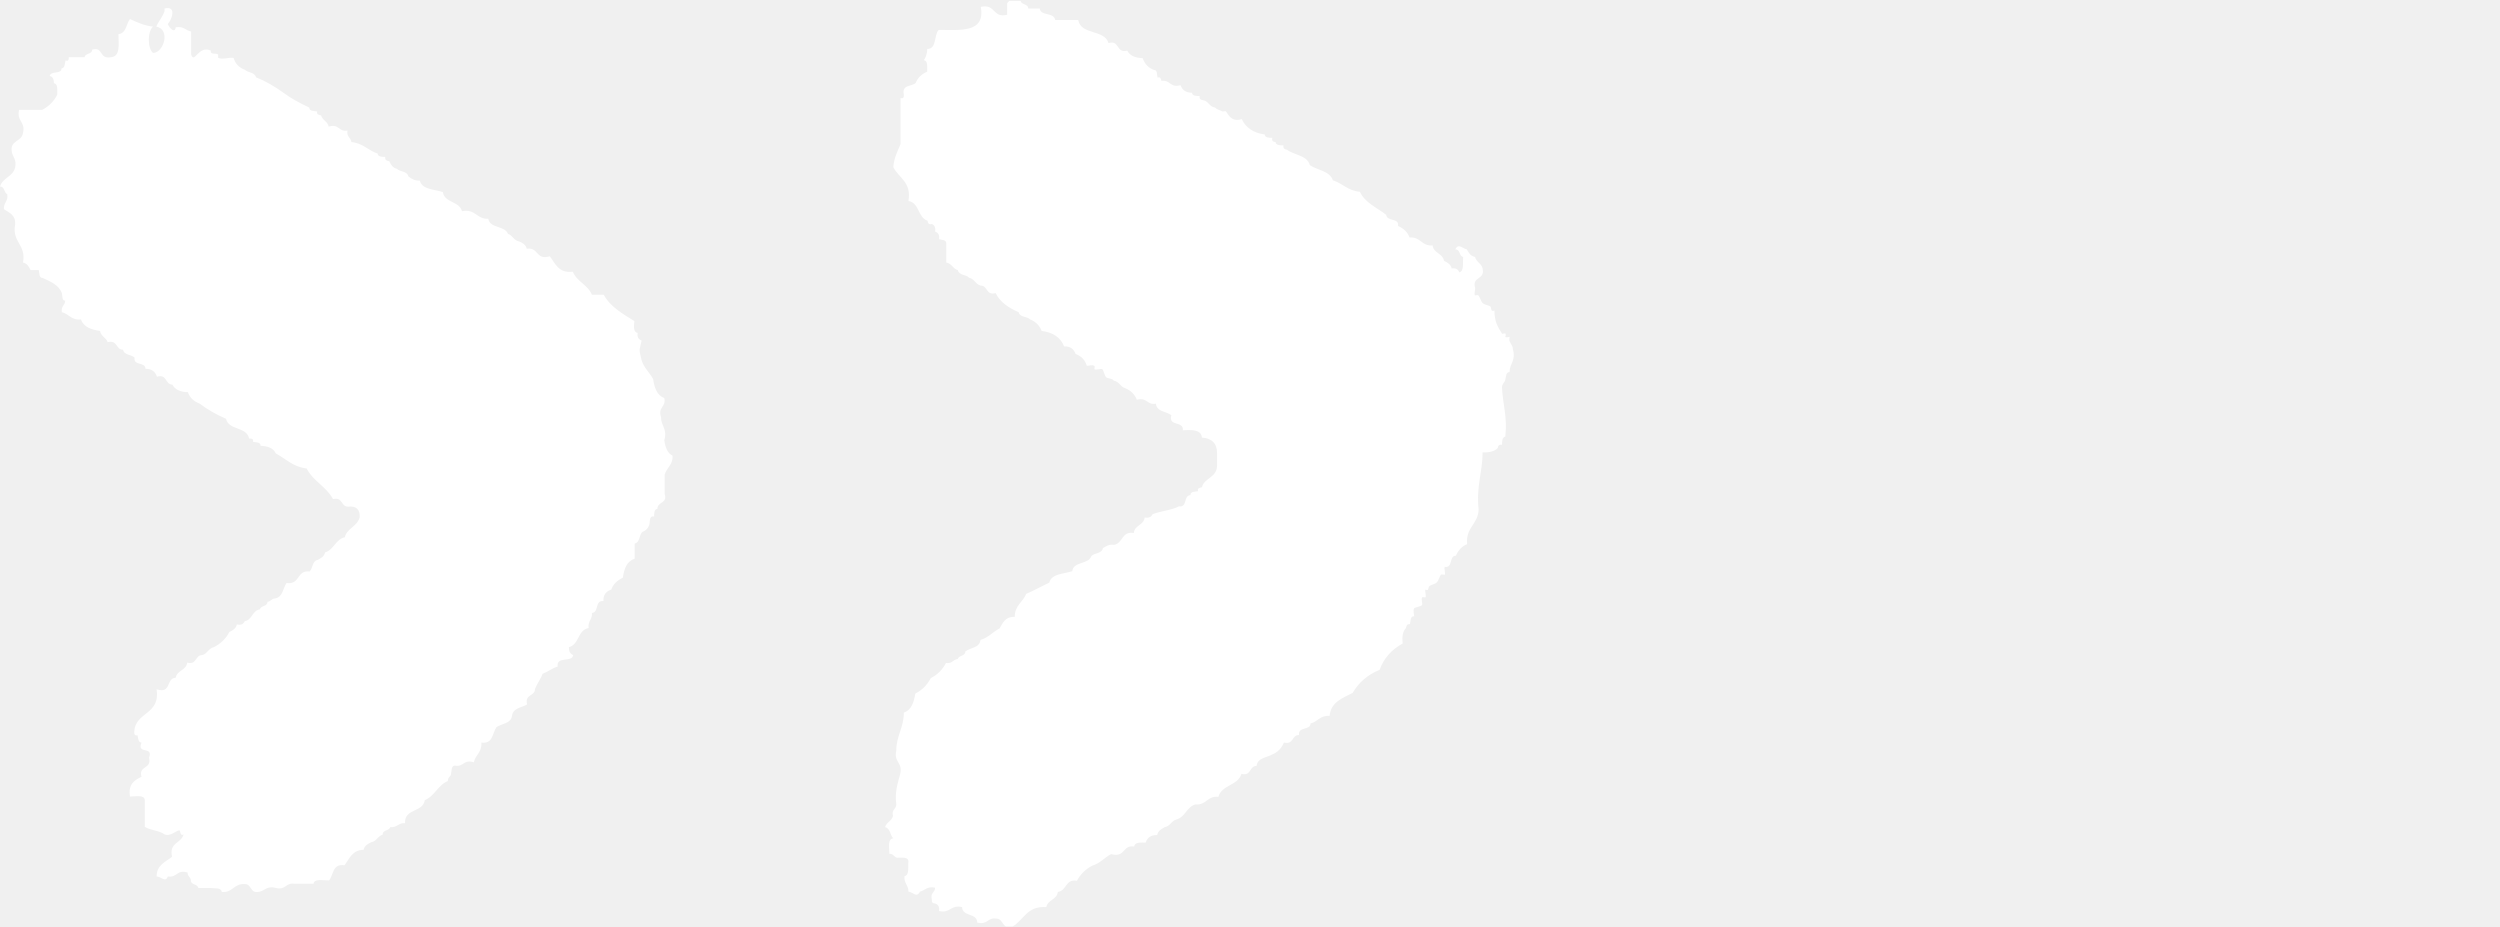
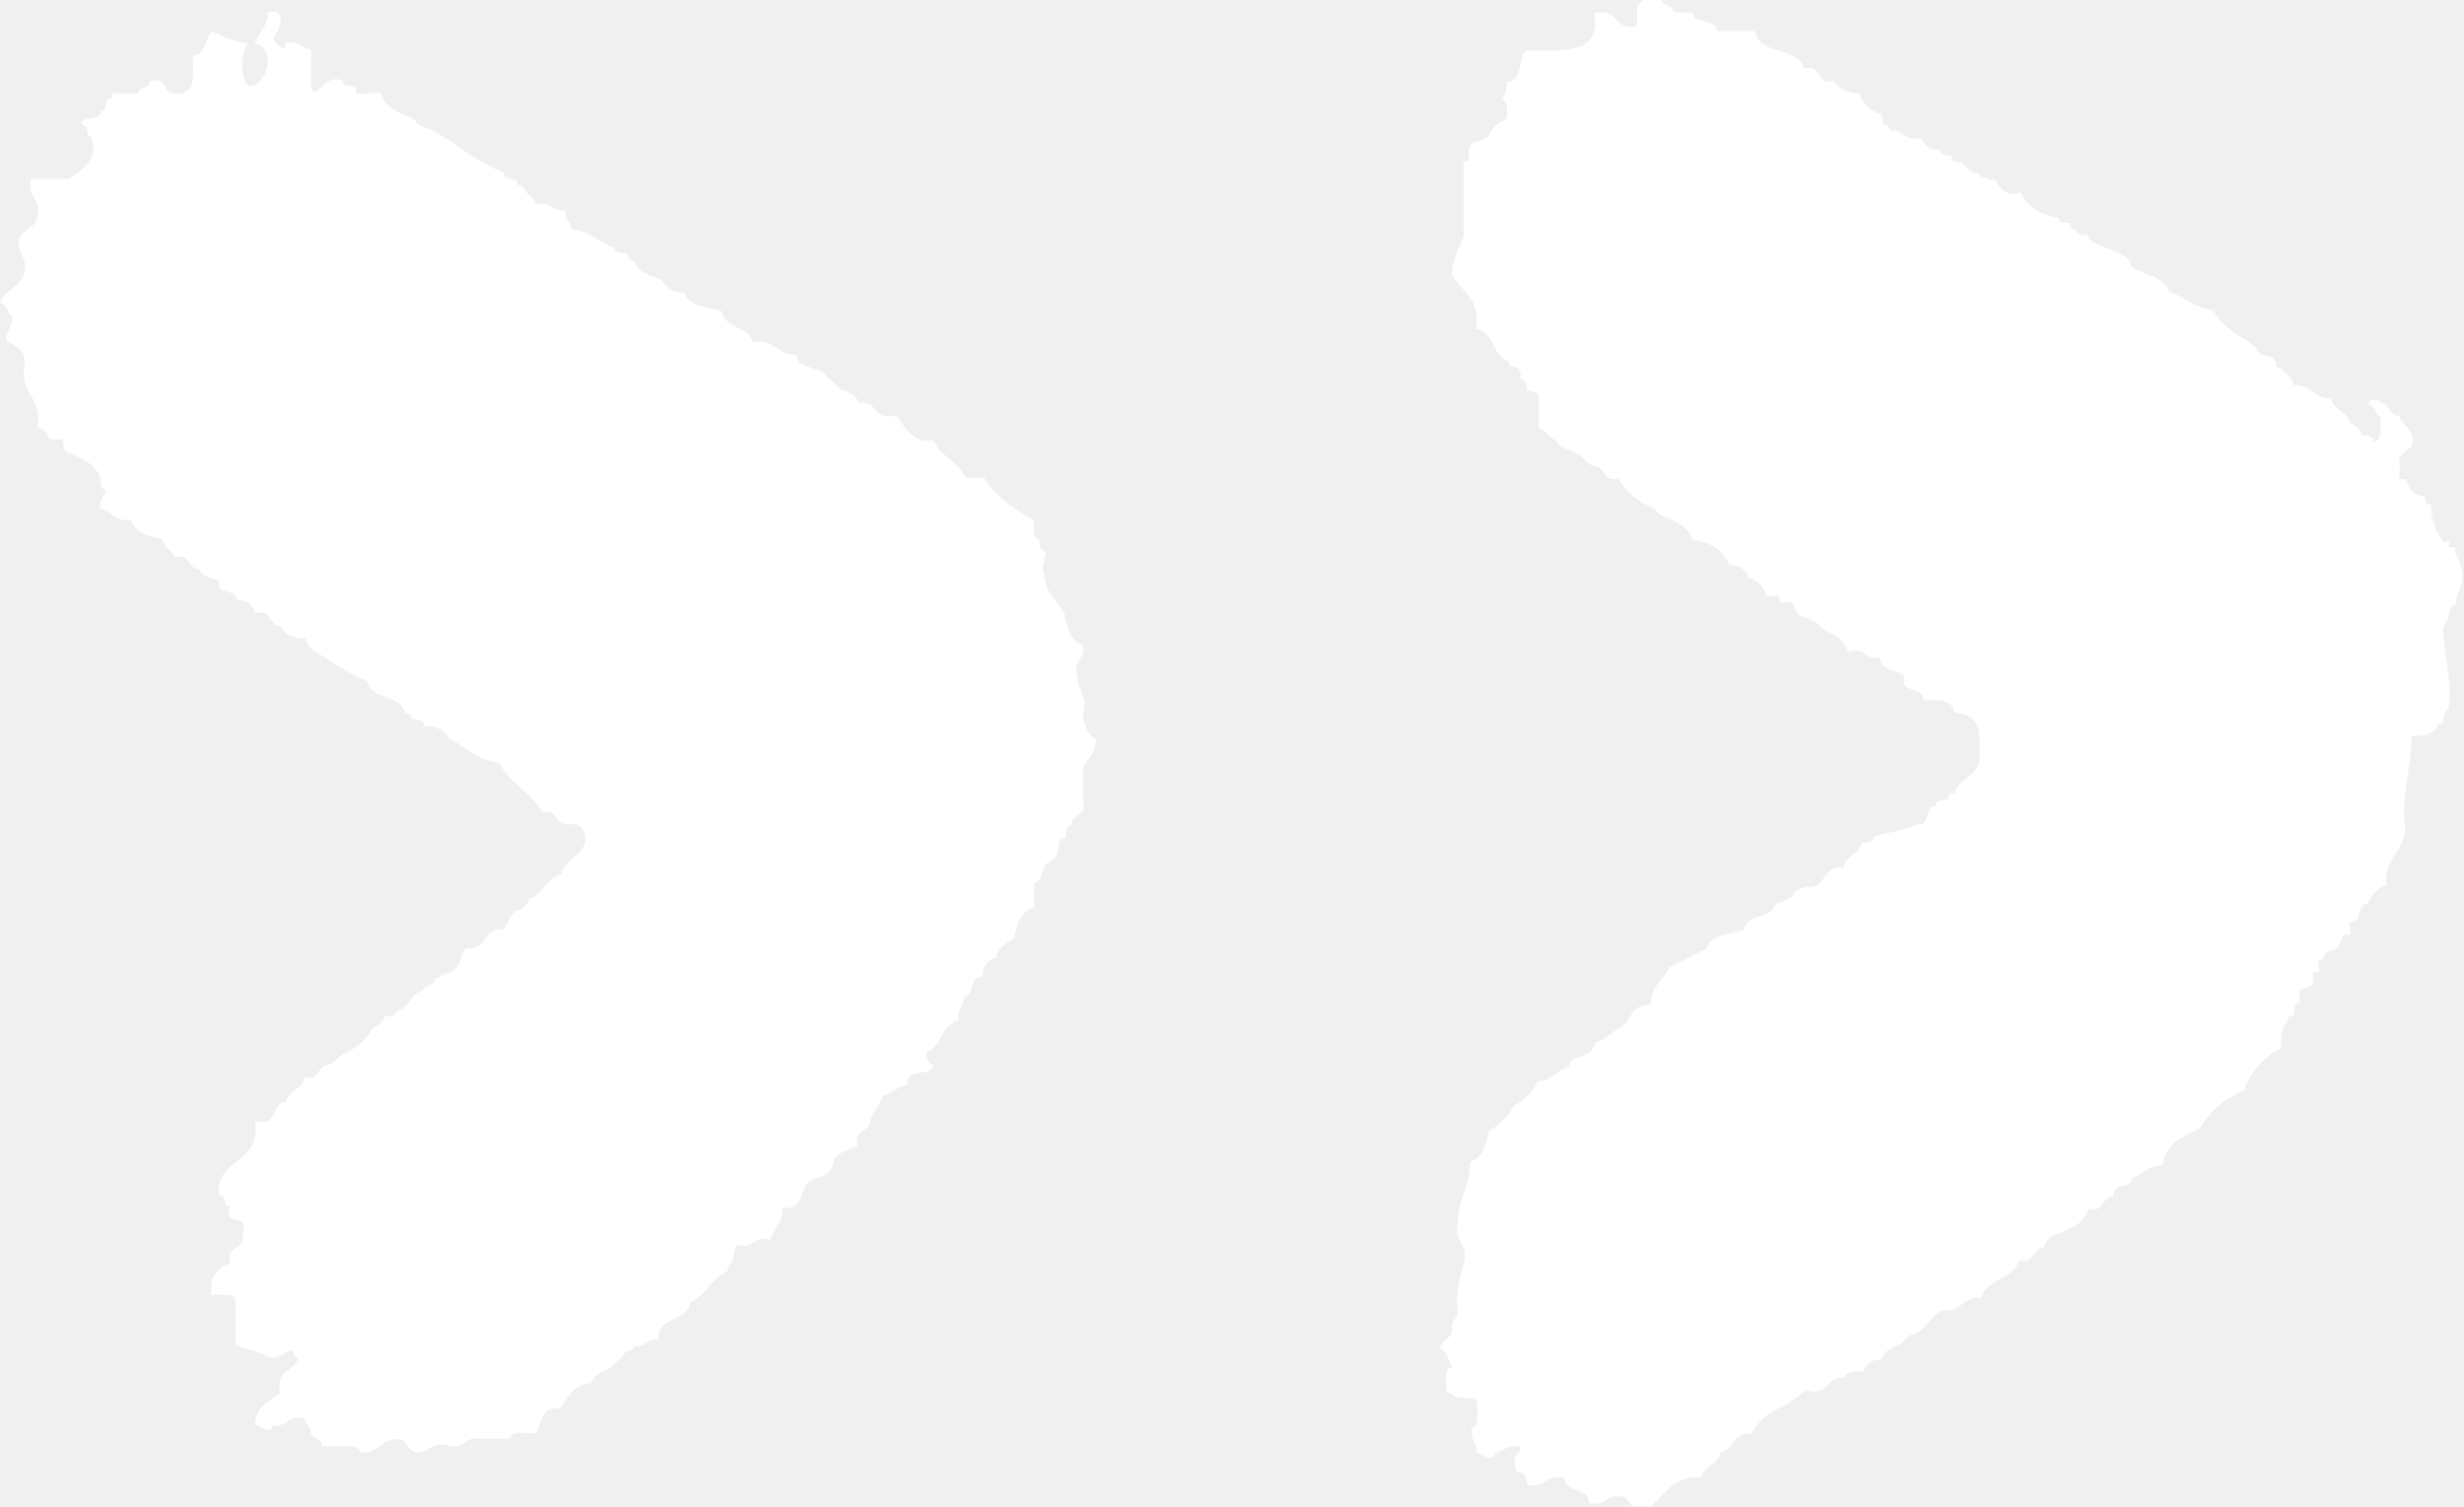
- <svg xmlns="http://www.w3.org/2000/svg" viewBox="0 0 1013.085 375.448">
+ <svg xmlns="http://www.w3.org/2000/svg" viewBox="0 0 613.438 375.066" width="613.4" height="375.1">
  <defs>
    <clipPath id="a">
      <path d="M0 281.6h759.8V0H0v281.6z" />
    </clipPath>
  </defs>
-   <g clip-path="url(#a)" transform="matrix(1.33333 0 0 -1.33333 0 375.448)">
-     <path d="M306.7 281.3h3.5c.3-1.3 2.3-.8 2.3-2.3h3.5c.3-2.4 4.3-1 4.7-3.5h7c.8-4.6 8-2.8 9.2-7 3.5 1 2.2-3.2 5.7-2.3.8-1.6 2.5-2.2 4.7-2.3.6-1.8 1.8-3 3.5-3.6 1 0 .8-1.4 1-2.3 1 .3 1-.4 1.2-1 2.8.4 2.5-2.2 5.8-1.3.5-1.4 1.5-2.3 3.5-2.3 0-1 1.4-1 2.3-1-.2-1 .5-1.2 1.2-1.3 1.5-.3 1.8-2 3.5-2.2.6-.7 1.4-.7 2.3-1.2.2 0 1 .2 1 0 .4-.2 1.4-3.5 4.8-2.3 1.2-2.6 3.5-4.2 7-4.7 0-1 1.4-1 2.3-1-.3-1 .3-1.2 1-1.3 0-1 1.5-1 2.4-1-.2-1 .4-1.2 1-1.3 2.3-1.7 6.2-1.7 7-4.7 2.3-1.6 6-1.7 7-4.6 3-1 4.6-3.2 8.2-3.5 1.6-3.4 5.2-4.8 8-7 .3-2.2 4-.8 3.6-3.4 1.7-.7 3-2 3.5-3.5 3.4.3 3.6-2.7 7-2.4.3-2.4 3-2.3 3.5-4.7 1-.5 2-1 2.3-2.3 1.3.2 2-.3 2.3-1.2 1.6.4 1 3 1.2 4.7-1.3.2-.8 2.3-2.4 2.3 1 2 2.2.2 3.5 0 .6-1 1-2 2.5-2.3.4-1.6 2-2 2.3-3.5.8-3.6-3.2-2.3-2.3-5.8.2-.5-.4-2 0-2.4 0 0 1 .2 1 0 .5-.5.8-1.8 1.3-2.3.6-.6 1.6-.6 2.3-1 .5-.4 0-1.8 1.3-1.3 0-3.3 1-5 2.3-7 0-.2 1 .2 1 0 .3-.2 0-1 0-1 .3-.3 1 0 1.3 0 0-.3-.2-1 0-1.3.4-1 1-1.4 1-2.4 1-3.6-1-4.3-1-7-1.2 0-1-1.4-1.3-2.3-.2-1-1-1.2-1-2.3.2-5.2 1.7-9 1-15-1-.2-1-1.6-1-2.5-1 .2-1.2-.4-1.3-1-1-1-2.6-1.4-4.6-1.3 0-6-2-10.4-1.2-17.4-.2-4.5-4-5.4-3.5-10.5-1.5-.6-2.7-1.8-3.4-3.5-2.2 0-.8-3.8-3.4-3.4-.3-.5.3-2 0-2.4-.2 0-1 .2-1.2 0-.4-.6-.7-1.8-1.2-2.3-.6-.6-1.6-.6-2.3-1.2-.4-.3 0-1.6-1.2-1-.2-.5.4-2 0-2.4 0 0-1 .2-1 0-.3-.6.2-1.7 0-2.3-.4-.5-2.3-.7-2.4-1-.4-.8 0-1.8 0-2.4-1.3 0-1-1.5-1.3-2.4-1 0-1-.5-1.2-1.2-1-1-1.2-2.7-1-4.7-3.3-1.8-5.7-4.4-7-8-3.7-1.5-6.3-3.8-8.2-7-3-1.6-6.6-2.7-7-7-3 .2-3.6-1.8-5.8-2.3 0-2.2-3.8-.8-3.5-3.5-2.3 0-1.5-3-4.6-2.3-.7-1.8-2-3-3.5-3.6-1.7-1-4.5-1-4.8-3.5-2.3 0-1.5-3.2-4.6-2.4-1-3.6-6-3.3-7-7-3.4.4-3.6-2.6-7-2.3-2.7-.8-3-3.8-5.8-4.6-1.5-.4-1.8-2-3.5-2.3-1-.6-2-1-2.3-2.4-2 0-3-.8-3.5-2.3-1.6 0-3.3.2-3.5-1.2-3.6.6-2.6-3.5-7-2.3-2-1-3.3-2.8-5.7-3.5-2-1-3.6-2.6-4.7-4.6-3.6.6-3-3-5.8-3.4-.3-2.4-3-2.3-3.5-4.6-6 .4-6.8-4-10.4-6-3.3-.7-2.5 2.5-4.8 2.5-2.8.4-2.5-2-5.8-1.2 0 3-4.5 1.7-4.6 4.7-3.6.8-3.5-2-7-1.2.2 1.3-.3 2-1.2 2.3-1 0-1 .6-1 1.3-.5 2 1 2 1 3.5-2.4.5-3-.8-4.6-1.2-1-2-2-.2-3.5 0 0 2-1.4 2.5-1.2 4.7 1.6.3 1 3 1.2 4.6-.2 1.3-2 1-3.5 1-1 .3-1 1.2-2.3 1.2 0 2-.6 4.5 1.2 4.7-1 .8-.8 3-2.5 3.4.4 1.5 2 1.8 2.4 3.4-.5 2 1 2 1 3.5-.5 4 .5 6.5 1.2 9.3.8 3.6-2 3.4-1.2 7 0 4.6 2.3 7 2.3 11.6 2.3.8 3 3 3.5 5.8 2 1 3.6 2.6 4.7 4.7 2 1 3.6 2.6 4.6 4.6 2-.3 2 1 3.6 1.2.3 1.2 2.3.8 2.3 2.3 1.5 1.2 4.3 1 4.6 3.5 2.4.7 3.7 2.4 5.8 3.5 1 1.7 1.7 3.6 4.6 3.5 0 3.5 2.5 4.5 3.5 7 2.4 1 4.6 2.3 7 3.4.7 2.8 4.4 2.6 7 3.5.3 3 5 2 5.8 4.6 1 1 3.2.7 3.5 2.4 1 .6 1.8 1.2 3.4 1 2.8.5 2.2 4.2 6 3.6.2 2.4 3 2.3 3.3 4.7 1.4-.2 2 .2 2.4 1 2.5 1 5.8 1.2 8 2.4 2.7-.4 1.3 3.3 3.5 3.4 0 1.2 1.4 1 2.3 1.2-.2 1 .5 1 1.2 1.2.7 3 4.8 2.8 4.6 7v3.4c0 3-1.7 4.5-4.6 4.7-.2 2.4-3 2.4-5.8 2.2.3 3-4.5 1-3.5 4.6-1.6 1.2-4.4 1-4.7 3.5-2.8-.5-2.5 2-5.8 1.2-.6 1.6-1.8 2.8-3.5 3.5-1.5.4-1.8 2-3.5 2.3-.4.7-1.7.6-2.3 1-.5.5-.8 2.2-1.2 2.5-.5.2-2-.4-2.4 0 0 0 .2 1 0 1-.7.4-1.6 0-2.3 0-.5 1.8-1.7 3-3.4 3.6-.5 1.4-1.5 2.4-3.5 2.3-1 2.7-3.4 4.3-6.8 4.7-.7 1.7-1.8 2.8-3.5 3.5-1 1-3.2.6-3.5 2.2-3 1.3-5.6 3-7 5.8-3-.8-2.3 2.3-4.6 2.3-1.5.4-1.8 2-3.5 2.4-.8 1-3 .6-3.4 2.3-1.5.4-1.8 2-3.5 2.3v5.8c0 1.2-1.3 1-2.2 1.3.2 1.3-.3 2-1.2 2.3.2 1.3-.2 2-1 2.3-1-.3-1.2.4-1.3 1-3 1-2.4 5.4-5.8 6 1 5.8-3 7-4.6 10.3.2 2.8 1.3 4.8 2.2 7v14c1-.3 1 .4 1 1-.7 3.2 2.5 2.4 3.6 3.6.7 1.6 1.8 2.7 3.5 3.4 0 1.6.2 3.3-1 3.5.5.8 1 1.8 1 3.4 3 0 2 4.3 3.5 5.8 6.6 0 14.2-1 12.8 7 4.6 1 3.5-3.5 8-2.4v3.5zM50 279c4 1 2-3.8 1-4.7.5-1.3 2.2-3 2.4-1 2.5.4 3-1 4.7-1.3v-7c1-3 2.2 3 6 1.2-.3-1.4 1.6-.6 2.2-1.2v-1c1.4-.6 3.2.2 4.7 0 .5-1.8 1.7-3 3.4-3.6 1-1 3-.7 3.4-2.3 3-1.2 5.7-2.8 8.2-4.6 2.4-1.8 5.2-3.3 8-4.6 0-1.2 1.5-1 2.4-1.2-.2-1 .5-1 1.2-1.2.4-1.5 2-1.8 2.3-3.4 3.2 1 3-1.7 5.7-1.2-.3-2 1-2 1.2-3.5 3.5-.3 5-2.5 8-3.5 0-1 1.4-1 2.3-1-.2-1 .5-1.2 1.2-1.3.5-1 1-2 2.3-2.3 1-1 3.2-.7 3.5-2.3 1-.8 2-1.4 3.5-1.3.7-2.8 4.4-2.6 7-3.5.5-3.3 5-2.7 5.8-5.8 4.2.8 4.4-2.5 8-2.3.5-3 5-2 6-4.6 1.4-.4 1.7-2 3.4-2.3 1-.4 2-1 2.3-2.2 3.7.5 2.7-3.6 7-2.3 1.7-2.2 2.6-5.2 7-4.7 1.2-3 4.6-4 5.8-7h3.6c2-3.7 5.8-5.8 9.3-8-.2-1.7-.3-3.4 1-3.6-.2-1.3.3-2 1.2-2.3-.8-3.7-.8-2.3 0-6 .7-2.3 2.4-3.7 3.5-5.7.4-2.7 1.2-5 3.4-5.8.6-2.8-2-2.6-1-5.8 0-2.8 2-3.5 1-7 .3-2.2 1-4 2.5-4.7.2-2.8-1.8-3.6-2.4-5.8v-5.8c1-3-2.2-2.3-2.2-4.6-1 0-1-1.4-1-2.3-1 .2-1.2-.5-1.3-1.2 0-2-1-3-2.3-3.5-1-1-.7-3.2-2.3-3.5v-4.6c-2.4-.8-3.2-3-3.6-5.8-1.7-.8-3-2-3.5-3.6-1.5-.5-2.5-1.5-2.4-3.5-2.7.3-1.3-3.5-3.5-3.6.2-2-1.3-2.4-1-4.6-3.4-.6-2.8-5-6-5.8 0-1.4.4-2 1.3-2.4-.3-2.4-5.2-.2-4.7-3.5-1.7-.5-3-1.6-4.6-2.2-.6-1.7-1.7-3-2.3-4.6 0-2.3-3.2-1.5-2.4-4.7-1.5-1-4.3-1-4.6-3.5-.3-2.3-3-2.3-4.7-3.4-1.3-1.8-1-5.2-4.6-4.7.2-3-1.8-3.7-2.3-6-3.2 1-3-1.5-5.7-1-1.2 0-1-1.5-1.2-2.4 0-1-1-1-1-2.3-3-1.2-4-4.6-7-5.8-.5-3.8-6.2-2.4-6-7-2 .2-2.3-1.4-4.5-1.2-.3-1.2-2.3-.7-2.3-2.3-1.5-.4-1.8-2-3.5-2.3-1-.5-2-1-2.3-2.3-3.4 0-4.3-2.7-5.8-4.7-3.7.6-3.3-3-4.7-4.6-2 0-4.5.6-4.7-1h-5.8c-2.8.4-2.6-2.2-6-1.2-2.3.5-3-.8-4.5-1.2-3.2-.8-2.3 2.3-4.6 2.3-3.4.2-3.6-2.7-7-2.4-.2 1.4-2 1-3.5 1.2h-3.6C60 13 58 12.6 58 14c0 1-1 1.2-1 2.4-3.4 1-3-1.6-6-1.2-.7-2-2 0-3.4 0 0 3.5 2.7 4.4 4.7 6-1 4.4 2.8 4 3.5 6.8-1-.7-1 1-1.2 1.2-.8.2-2.8-2-4.6-1.2-1.6 1.2-4.3 1.2-6 2.3v8.2c-.2 1.6-2.8 1-4.5 1-.6 3.8 1.4 5 3.5 6-1 3.5 3.2 2.2 2.3 5.8 1.4 3.7-3.8.8-2.3 4.6-1 0-1 1.3-1.2 2.2-1-.2-1 .5-1 1.2.4 6 8 5 6.8 12.8 4.6-1.5 2.8 3.4 5.8 3.5.4 2.3 3.2 2.2 3.5 4.6 3-.8 2.3 2.3 4.6 2.3 1.5.4 1.8 2 3.5 2.4 2 1 3.7 2.6 4.7 4.6 1 .5 2 1 2.3 2.3 1.4-.3 2 .2 2.4 1 2.3.4 2.2 3.2 4.6 3.6.3 1.2 2.3.8 2.3 2.3 1 0 1.2 1 2.3 1 2.4.4 2.4 3.2 3.5 4.7 4.2-.6 3 4 7 3.5 1 1 .8 3.2 2.4 3.5 1 .5 2 1 2.3 2.3 2.7.8 3.2 4 6 4.6.6 2.7 3.7 3.2 4.5 6 .2 2.4-1 3.6-3.5 3.3-2.3 0-1.5 3-4.6 2.3-2 3.8-6 5.4-8 9.3-4.2.5-6.4 3-9.4 4.6-.7 1.6-2.4 2.2-4.6 2.3 0 1.2-1.4 1-2.3 1.2.2 1-.5 1-1.2 1-.7 3.7-6.2 2.4-7 6-3 1.3-5.6 2.8-8 4.6-1.8.7-3 1.8-3.6 3.5-2.2 0-4 .8-4.7 2.3-2.3 0-1.5 3.3-4.7 2.4-.5 1.5-1.5 2.4-3.5 2.4 0 2.2-3.7.8-3.3 3.4-1 1-3.2.7-3.5 2.4-2.3 0-1.5 3-4.7 2.3-.4 1.4-2 1.7-2.3 3.4-2.7.4-5 1.2-5.8 3.5-3-.3-3.6 1.7-5.8 2.2-.3 2 1 2 1 3.5-1 0-.8 1.4-1 2.3-1 2.6-3.5 3.5-5.8 4.6-1.2 0-1 1.5-1.2 2.4H9.3c-.5 1-1 2-2.3 2.3 1 5.6-3.4 6-2.4 11.6.2 2.8-1.7 3.5-3.4 4.6-.2 2 1.4 2.4 1 4.6-1 .3-.7 2.3-2.2 2.3.8 2.7 4 3 4.6 5.8.5 2.5-.7 3-1 4.7-.7 3.6 3 3 3.4 5.8.8 3.5-2 3.4-1.2 7h7c2 1 3.6 2.6 4.6 4.6 0 1.7.2 3.3-1 3.5 0 1.2-.4 2-1.3 2.2.4 1.7 3.6.4 3.6 2.3 1 0 1 1.5 1.2 2.4 1-.3 1 .3 1 1h4.8c.2 1.3 2.3.8 2.3 2.3 3.5 1 2-3 5.7-2.3 3 .2 2.3 4 2.3 7 2.4.3 2.3 3 3.5 4.6 2.2-1 4.3-2 7-2.3-1.7-1.5-1.7-6.6 0-8 3.3 0 5.4 7.2 1 8 .7 1.7 2 3 2.5 4.7" fill="#fff" fill-rule="evenodd" />
+   <g clip-path="url(#a)" transform="matrix(1.33333 0 0 -1.33333 0 375.066)">
+     <path d="M306.7 281.3h3.5c.3-1.3 2.3-.8 2.3-2.3h3.5c.3-2.4 4.3-1 4.7-3.5h7c.8-4.6 8-2.8 9.2-7 3.4 1 2-3.2 5.6-2.3.8-1.6 2.5-2.2 4.7-2.3.6-2 1.8-3 3.5-3.7 1 0 .8-1.4 1-2.3 1 .3 1-.4 1.2-1 2.8.4 2.5-2.2 5.8-1.3.5-1.4 1.5-2.3 3.5-2.3 0-1 1.4-1 2.3-1-.2-1 .5-1.2 1.2-1.3 1.5-.2 1.8-2 3.5-2 .6-.8 1.4-.8 2.3-1.3.2 0 1 .2 1 0 .4-.2 1.4-3.5 4.8-2.3 1.2-2.6 3.5-4.2 7-4.7 0-1 1.4-1 2.3-1-.3-1 .3-1.2 1-1.3 0-1 1.5-1 2.4-1 0-1 .5-1.2 1-1.3 2.4-1.6 6.3-1.6 7-4.6 2.4-1.6 6-1.7 7-4.6 3-1 4.7-3.2 8.3-3.5 1.6-3.4 5.2-4.8 8-7 .3-2.2 4-.8 3.6-3.4 1.6-.8 3-2 3.4-3.6 3.4.3 3.6-2.7 7-2.4.3-2.4 3-2.3 3.5-4.7 1-.5 2-1 2.2-2.3 1.3.2 2-.3 2.3-1.2 1.6.4 1 3 1.2 4.7-1.3.2-.8 2.3-2.4 2.3 1 2 2.2.2 3.5 0 .6-1 1-2 2.5-2.3.4-1.6 2-2 2.3-3.5.8-3.6-3.2-2.3-2.3-5.8.2-.5-.4-2 0-2.4 0 0 1 .2 1 0 .5-.5.8-1.8 1.3-2.3.6-.6 1.6-.6 2.3-1 .4-.4 0-1.8 1.2-1.3 0-3.3 1-5 2.3-7 0-.2 1 .2 1 0 .3-.2 0-1 0-1 .3-.3 1 0 1.3 0 0-.3-.2-1 0-1.3.4-1 1-1.5 1-2.5 1-3.6-1-4.3-1-7-1.2 0-1-1.4-1.3-2.3-.2-1-1-1.2-1-2.3.2-5.3 1.7-9 1-15-1-.3-1-1.7-1-2.6-1 .2-1.2-.4-1.3-1-1-1-2.6-1.4-4.6-1.3 0-6-2-10.3-1.2-17.3-.2-4.5-4-5.4-3.5-10.5-1.6-.6-2.8-1.8-3.5-3.5-2.2 0-.8-3.8-3.4-3.4-.2-.5.4-2 0-2.4h-1c-.5-.7-.8-2-1.3-2.4-.6-.6-1.6-.6-2.3-1.2-.4-.3 0-1.6-1.2-1-.2-.5.4-2 0-2.4 0 0-1 .2-1 0-.3-.6.2-1.7 0-2.3-.4-.5-2.3-.7-2.4-1-.4-.8 0-1.8 0-2.4-1.3 0-1-1.5-1.3-2.4-1 0-1-.6-1.2-1.3-1-1-1.2-2.7-1-4.7-3.3-1.8-5.7-4.4-7-8-3.7-1.5-6.3-3.8-8.2-7-3-1.6-6.5-2.7-7-7-3 .2-3.5-1.8-5.7-2.3 0-2.2-3.8-.8-3.5-3.5-2.3 0-1.5-3-4.6-2.3-.7-2-2-3-3.5-3.7-1.7-1-4.5-1-4.8-3.5-2.4 0-1.6-3.2-4.7-2.4-1-3.6-6-3.3-7-7-3.4.4-3.6-2.6-7-2.3-2.7-.7-3-3.7-5.8-4.5-1.5-.4-1.8-2-3.5-2.3-1-.6-2-1-2.3-2.4-2 0-3-.8-3.5-2.3-1.6 0-3.3.2-3.5-1.2-3.6.6-2.6-3.5-7-2.3-2-1-3.3-2.8-5.7-3.5-2-1-3.6-2.6-4.7-4.6-3.6.5-3-3-5.8-3.5-.3-2.4-3-2.3-3.5-4.6-6 .3-6.8-4-10.4-6-3.3-.8-2.5 2.4-4.8 2.4-2.8.4-2.5-2-5.8-1.2 0 3-4.5 1.7-4.6 4.7-3.6.7-3.5-2-7-1.3.2 1.3-.3 2-1.2 2.3-1 0-1 .6-1 1.3-.5 2 1 2 1 3.5-2.4.5-3-.8-4.6-1.2-1-2-2-.2-3.5 0 0 2-1.3 2.5-1 4.7 1.5.3 1 3 1 4.6 0 1.2-2 1-3.4 1-1 .2-1 1-2.3 1 0 2-.6 4.6 1.2 4.8-1 .8-.8 3-2.5 3.4.4 1.5 2 1.8 2.4 3.4-.5 2 1 2 1 3.5-.5 4 .5 6.6 1.2 9.4.8 3.6-2 3.4-1.2 7 0 4.6 2.3 7 2.3 11.6 2.3.8 3 3 3.5 5.8 2 1 3.6 2.6 4.7 4.7 2 1 3.5 2.6 4.5 4.6 2-.2 2 1 3.6 1.3.4 1.2 2.4.8 2.4 2.3 1.5 1.2 4.3 1 4.6 3.5 2.4.8 3.7 2.5 5.8 3.6 1 1.7 1.7 3.6 4.6 3.5 0 3.6 2.5 4.6 3.5 7 2.3 1 4.5 2.4 7 3.5.6 2.8 4.3 2.6 7 3.5.2 3 5 2 5.7 4.6 1 1 3.2.7 3.5 2.4 1 .6 1.8 1.2 3.4 1 2.8.5 2.2 4.2 6 3.6.2 2.4 3 2.3 3.3 4.7 1.3-.2 2 .2 2.3 1 2.5 1 5.8 1.2 8 2.4 2.7-.4 1.3 3.3 3.5 3.4 0 1.3 1.4 1 2.3 1.3 0 1 .6 1 1.3 1.2.7 3 4.8 2.8 4.6 7v3.4c0 3-1.8 4.4-4.7 4.6-.2 2.4-3 2.4-5.8 2.2.3 3-4.5 1-3.5 4.6-1.6 1.2-4.4 1-4.7 3.5-2.8-.6-2.5 2-5.8 1-.6 1.7-1.8 3-3.5 3.6-1.5.4-1.8 2-3.5 2.3-.4.6-1.7.5-2.3 1-.5.4-.8 2-1.2 2.4-.5.2-2-.4-2.4 0 0 0 .2 1 0 1-.7.4-1.6 0-2.3 0-.5 1.8-1.7 3-3.4 3.6-.6 1.4-1.6 2.4-3.6 2.3-1 2.7-3.4 4.3-6.8 4.7-.7 1.7-1.8 2.8-3.5 3.5-1 1-3 .6-3.4 2.2-3 1.3-5.6 3-7 5.8-3-.8-2.3 2.3-4.6 2.3-1.5.4-1.8 2-3.5 2.4-.8 1-3 .6-3.4 2.3-1.4.4-1.7 2-3.4 2.3v5.8c0 1.2-1.3 1-2.2 1.3.2 1.2-.3 2-1.2 2.2.2 1.3-.2 2-1 2.3-1-.3-1.2.4-1.3 1-3 1-2.5 5.4-6 6 1 5.8-3 7-4.5 10.3.2 2.8 1.3 4.8 2.2 7v14c1-.3 1 .4 1 1-.7 3.2 2.5 2.4 3.6 3.6.7 1.6 1.8 2.7 3.5 3.4 0 1.6.2 3.3-1 3.5.5.8 1 1.8 1 3.4 3 0 2 4.3 3.5 5.8 6.6 0 14.2-1 12.8 7 4.7 1 3.6-3.5 8-2.4v3.6zM50 279c4 1 2-3.8 1-4.7.5-1.3 2.2-3 2.4-1 2.5.4 3-1 4.7-1.3v-7c1-3 2.3 3 6 1.2-.2-1.4 1.7-.6 2.3-1.2v-1c1.4-.6 3.2.2 4.7 0 .5-1.8 1.7-3 3.4-3.6 1-1 3-.7 3.4-2.3 3-1 5.7-2.7 8.2-4.5 2.4-1.8 5.2-3.3 8-4.6 0-1.3 1.5-1 2.4-1.3-.2-1 .5-1 1.2-1.2.4-1.5 2-1.8 2.3-3.4 3 1 3-1.6 5.6-1-.3-2 1-2 1.2-3.6 3.5-.3 5-2.5 8-3.5 0-1 1.4-1 2.3-1 0-1 .6-1.3 1.3-1.4.5-1 1-2 2.3-2.3 1-1 3.2-.7 3.5-2.3 1-.8 2-1.4 3.6-1.3.7-2.8 4.4-2.6 7-3.5.5-3.3 5-2.7 5.8-5.8 4.2.8 4.4-2.5 8-2.3.5-3 5-2 6-4.5 1.4-.4 1.7-2 3.4-2.3 1-.4 2-1 2.3-2.2 3.8.5 2.8-3.6 7-2.3 1.8-2.2 2.7-5.2 7-4.7 1.3-3 4.7-4 6-7h3.5c2-3.7 5.8-5.8 9.3-8-.2-1.7-.3-3.4 1-3.6-.2-1.3.3-2 1.2-2.3-.8-3.6-.8-2.2 0-6 .7-2.2 2.4-3.6 3.5-5.6.4-2.7 1.2-5 3.4-5.8.5-2.8-2-2.6-1-5.8 0-2.8 2-3.5 1-7 .2-2.2 1-4 2.4-4.7.2-2.7-1.8-3.5-2.4-5.7v-5.8c1-3-2.2-2.3-2.2-4.6-1 0-1-1.5-1-2.4-1 .2-1.2-.5-1.3-1.2 0-2-1-3-2.3-3.5-1-1-.7-3.3-2.3-3.6v-4.6c-2.5-.8-3.3-3-3.7-5.8-1.7-.8-3-2-3.5-3.6-1.5-.5-2.5-1.5-2.4-3.5-2.7.2-1.3-3.6-3.5-3.7 0-2-1.4-2.4-1-4.6-3.5-.6-3-5-6-5.8 0-1.5.3-2 1.2-2.5-.3-2.4-5.2-.2-4.7-3.5-1.7-.5-3-1.6-4.6-2.2-.7-1.7-1.8-3-2.4-4.6 0-2.3-3.2-1.5-2.4-4.7-1.5-1-4.3-1-4.6-3.5-.3-2.3-3-2.3-4.7-3.4-1.4-1.8-1-5.2-4.7-4.7.2-3-1.8-3.8-2.3-6-3.2 1-3-1.6-5.7-1-1.2 0-1-1.6-1.2-2.5 0-1-1-1-1-2.3-3-1.2-4-4.6-7-5.8-.4-3.8-6-2.4-6-7-2 .2-2.2-1.4-4.4-1.2-.3-1.2-2.3-.7-2.3-2.3-1.5-.5-1.8-2-3.5-2.4-1-.5-2-1-2.3-2.3-3.4 0-4.3-2.7-5.8-4.7-3.7.6-3.3-3-4.7-4.6-2 0-4.5.6-4.7-1h-5.8c-2.8.4-2.6-2.2-6-1.2-2.3.5-3-.8-4.5-1.2-3.2-.8-2.3 2.3-4.6 2.3-3.4 0-3.6-2.8-7-2.5-.2 1.4-2 1-3.5 1.2h-3.7C60 13 58 12.7 58 14c0 1-1 1.2-1 2.4-3.4 1-3-1.6-6-1.2-.7-2-2 0-3.4 0 0 3.5 2.7 4.4 4.7 6-1 4.4 2.8 4 3.5 6.8-1-.7-1 1-1.2 1.2-.8.2-2.8-2-4.6-1.2-1.6 1.2-4.3 1.2-6 2.3v8.2c-.2 1.6-2.8 1-4.5 1-.6 3.8 1.4 5 3.5 6-1 3.5 3.2 2.2 2.3 5.8 1.4 3.7-3.8.8-2.3 4.6-1 0-1 1.2-1.2 2-1 0-1 .6-1 1.3.4 6 8 5 6.8 12.8 4.6-1.4 2.8 3.5 5.8 3.6.4 2.3 3.2 2.2 3.5 4.6 3-.8 2.2 2.3 4.5 2.3 1.5.4 1.8 2 3.5 2.4 2 1 3.7 2.5 4.7 4.5 1 .5 2 1 2.3 2.3 1.4-.3 2 .2 2.4 1 2.3.4 2.2 3.2 4.6 3.6.3 1.2 2.3.8 2.3 2.3 1 0 1.2 1 2.3 1 2.4.4 2.4 3.2 3.5 4.7 4.3-.6 3 4 7 3.5 1 1 1 3 2.5 3.4 1 .5 2 1 2.3 2.3 2.7.8 3.2 4 6 4.6.6 2.7 3.7 3.2 4.5 6 .2 2.4-1 3.6-3.5 3.3-2.3 0-1.5 3-4.6 2.3-2 3.7-6 5.3-8 9.2-4.2.5-6.4 3-9.4 4.6-.7 1.6-2.4 2.2-4.6 2.3 0 1.3-1.4 1-2.3 1.3 0 1-.6 1-1.3 1-.7 3.7-6.2 2.4-7 6-3 1.3-5.6 2.8-8 4.6-1.8.6-3 1.7-3.6 3.4-2 0-4 .8-4.6 2.3-2.3 0-1.5 3.3-4.7 2.4-.5 1.6-1.5 2.5-3.5 2.5 0 2.2-3.7.8-3.3 3.4-1 1-3.3.6-3.6 2.3-2.3 0-1.5 3-4.7 2.3-.4 1.4-2 1.7-2.3 3.4-2.7.4-5 1.2-5.8 3.5-3-.3-3.6 1.7-5.8 2.2-.3 2 1 2 1 3.5-1 0-.8 1.4-1 2.3-1 2.6-3.5 3.5-5.8 4.6-1.2 0-1 1.6-1.2 2.5H9.3c-.5 1-1 2-2.3 2.3 1 5.6-3.4 6-2.4 11.6.2 2.8-1.7 3.5-3.4 4.6-.2 2 1.4 2.4 1 4.6-1 .3-.7 2.3-2.2 2.3.8 2.6 4 3 4.6 5.7.5 2.5-.7 3-1 4.7-.7 3.6 3 3 3.4 5.8.8 3.5-2 3.4-1.2 7h7c2 1 3.6 2.6 4.6 4.6 0 1.7.2 3.3-1 3.5 0 1.2-.4 2-1.3 2.2.5 1.7 3.7.4 3.7 2.3 1 0 1 1.5 1.2 2.4 1-.3 1 .3 1 1h4.7c.2 1.3 2.3.8 2.3 2.3 3.5 1 2-3 5.7-2.3 3 .2 2.3 4 2.3 7 2.4.3 2.3 3 3.5 4.6 2.2-1 4.3-2 7-2.3-1.7-1.5-1.7-6.6 0-8 3.3 0 5.4 7.2 1 8 .7 1.7 2 3 2.5 4.7" fill="#fff" fill-rule="evenodd" />
  </g>
</svg>
